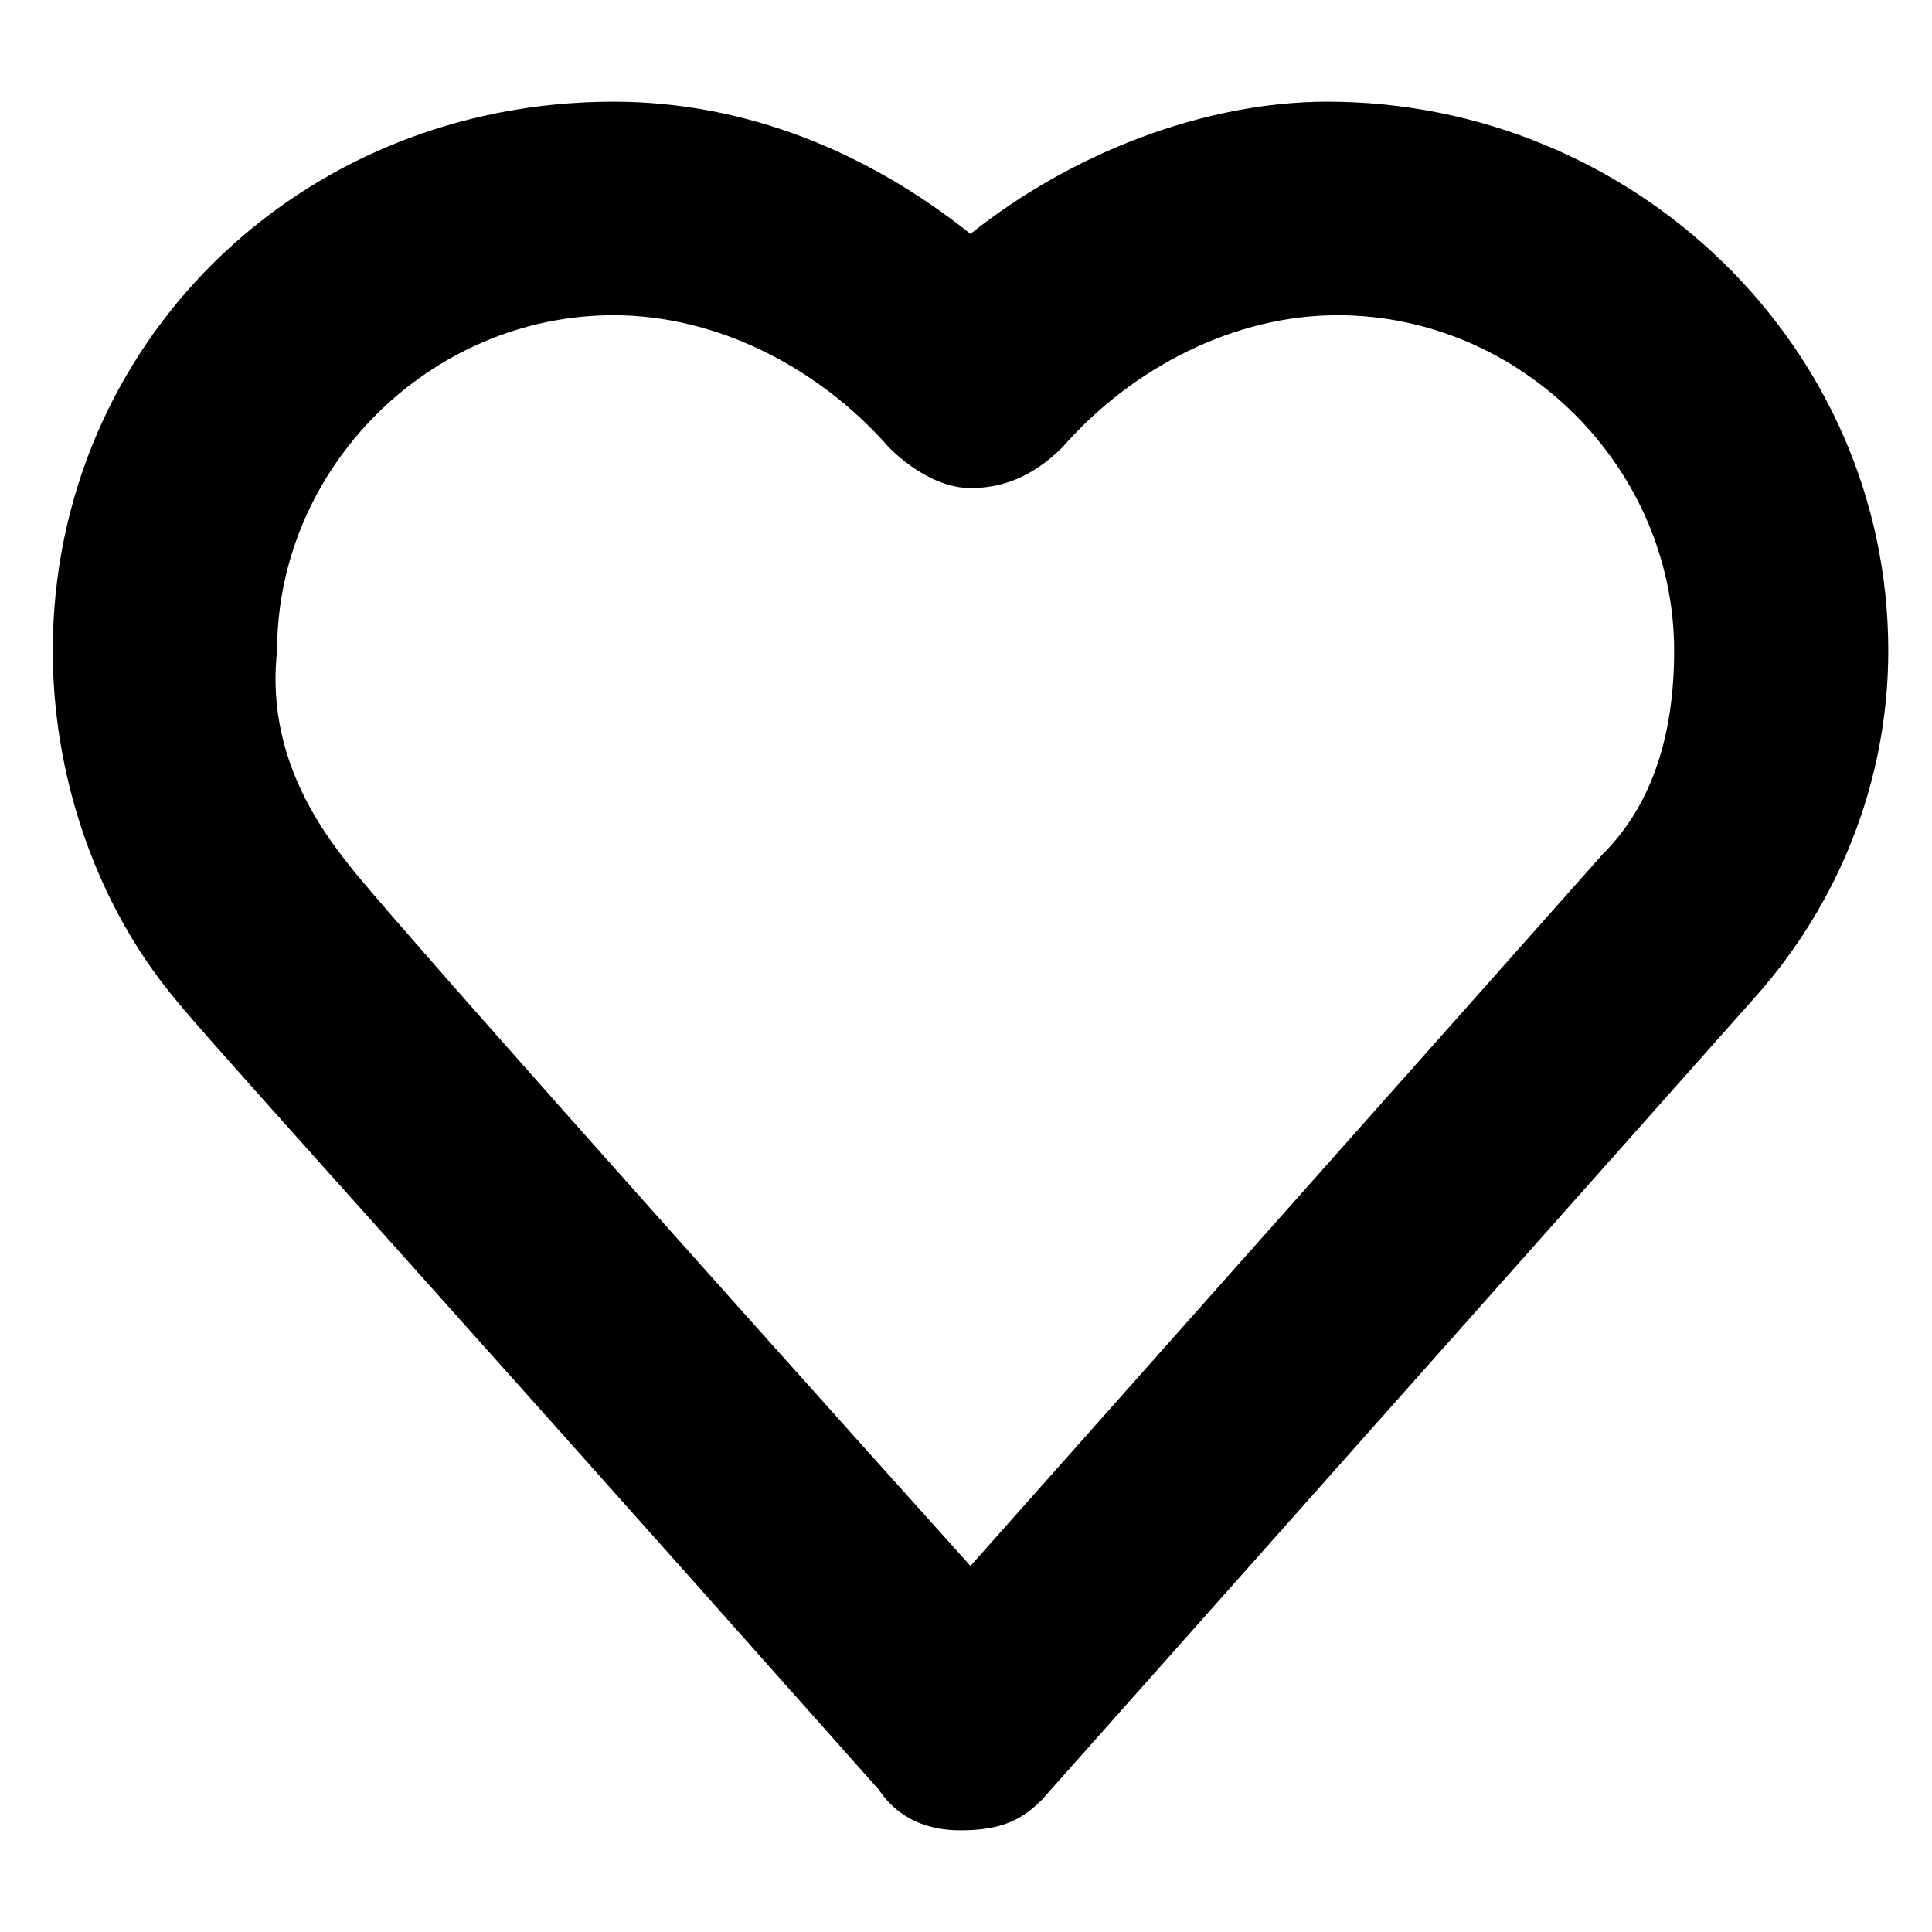
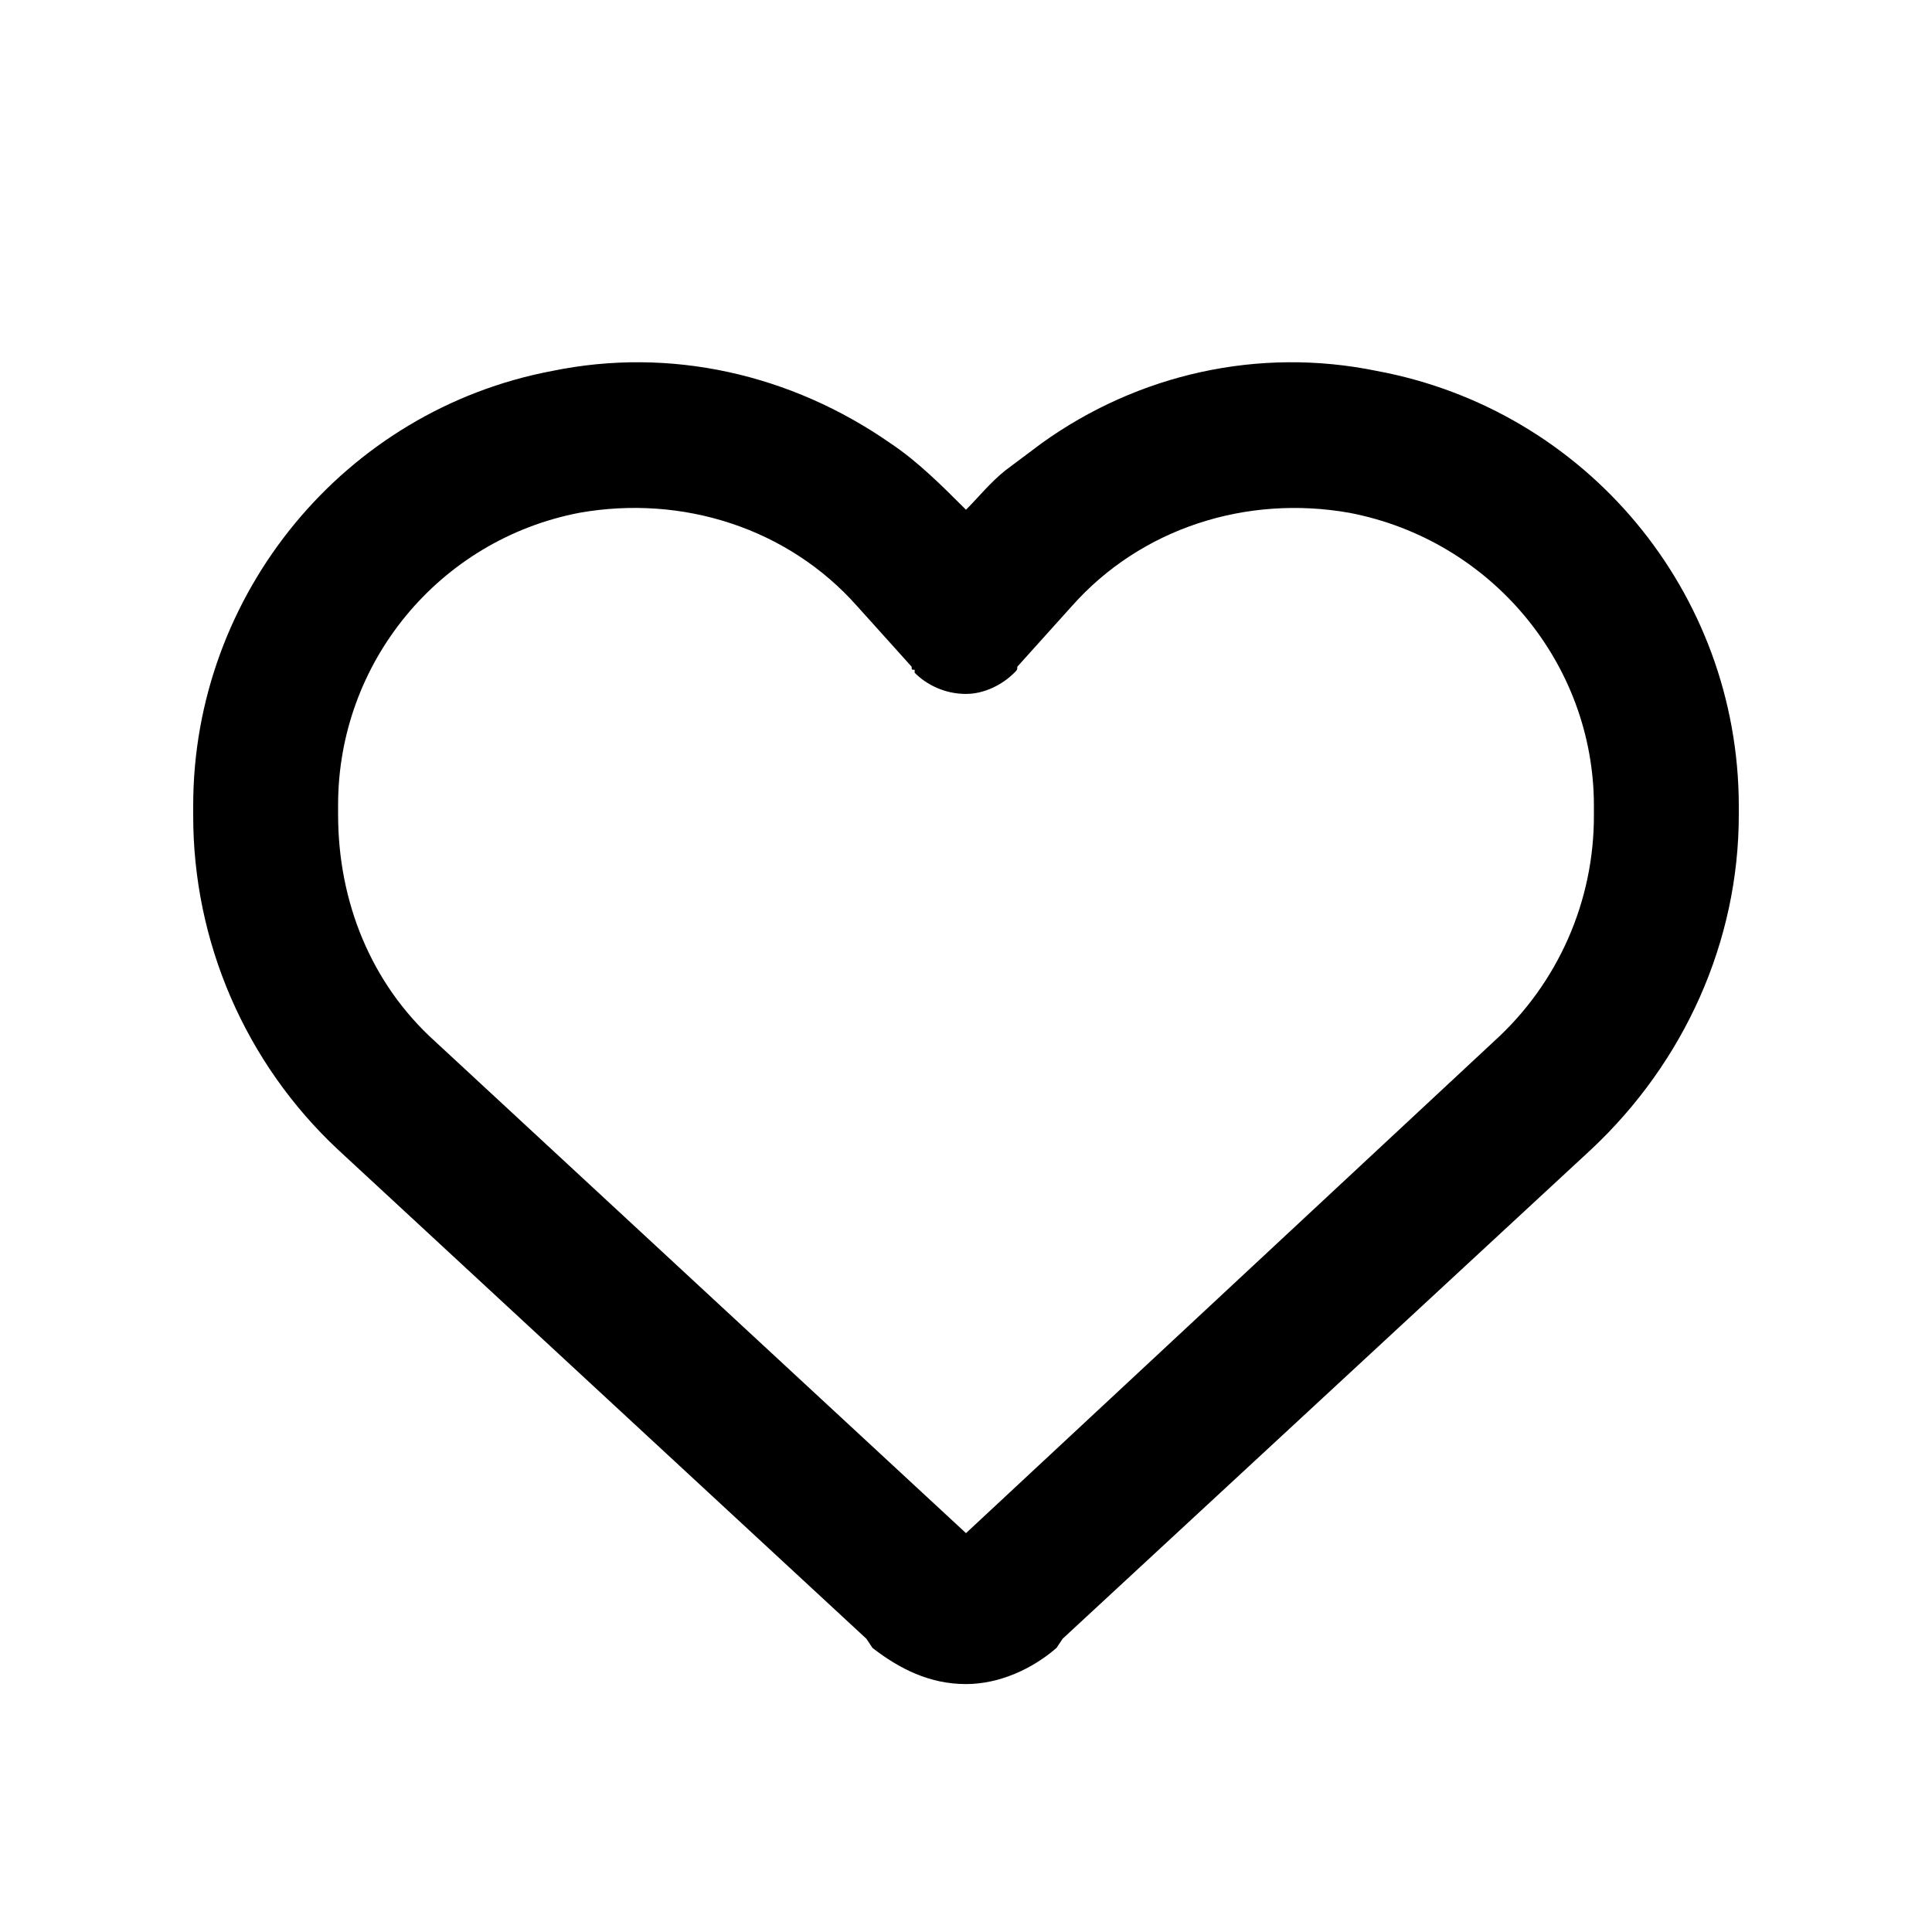
- <svg xmlns="http://www.w3.org/2000/svg" width="24px" height="24px" viewBox="0 0 19 17" fill="blue">
-   <path d="M9.444 17C9.143 17 8.842 16.9 8.642 16.6C3.226 10.5 1.923 9.1 1.622 8.7C0.92 7.8 0.519 6.6 0.519 5.4C0.519 2.4 2.925 0 6.034 0C7.338 0 8.541 0.5 9.544 1.3C10.547 0.5 11.851 0 13.054 0C16.062 0 18.57 2.4 18.57 5.4C18.57 6.7 18.068 7.9 17.266 8.8L10.246 16.7C10.046 16.9 9.845 17 9.444 17ZM3.427 7.5C3.728 7.9 6.937 11.5 9.544 14.4L15.762 7.4C16.263 6.9 16.464 6.2 16.464 5.4C16.464 3.6 14.959 2.1 13.154 2.1C12.152 2.1 11.149 2.6 10.447 3.4C10.146 3.7 9.845 3.8 9.544 3.8C9.243 3.8 8.942 3.6 8.742 3.4C8.04 2.6 7.037 2.1 6.034 2.1C4.229 2.1 2.725 3.6 2.725 5.4C2.625 6.3 3.026 7 3.427 7.5C3.326 7.5 3.326 7.5 3.427 7.5Z" fill="black" />
+ <svg xmlns="http://www.w3.org/2000/svg" viewBox="0 0 40 40" fill="#000">
+   <path d="m18.063 34.117-.125-.188L7 23.804a9.458 9.458 0 0 1-3-6.938v-.187c0-4.375 3.125-8.188 7.438-9 2.437-.5 4.937.062 7 1.5.562.375 1.062.875 1.562 1.375.25-.25.5-.563.813-.813l.75-.562c2-1.438 4.5-2 6.937-1.5a9.167 9.167 0 0 1 7.5 9v.188c0 2.624-1.125 5.124-3.063 6.937L22 33.929l-.125.188c-.5.437-1.188.75-1.875.75-.75 0-1.375-.313-1.938-.75Zm.875-20.25c-.063 0-.063 0-.063-.063l-1.125-1.25c-1.438-1.625-3.625-2.313-5.75-1.938a6.158 6.158 0 0 0-5 6.063v.188c0 1.812.688 3.5 2 4.687l11 10.188 10.938-10.188A6.289 6.289 0 0 0 33 16.866v-.187c0-2.937-2.125-5.5-5.063-6.062-2.125-.376-4.312.312-5.75 1.937l-1.125 1.25c0 .063 0 .063-.062.125-.25.25-.625.438-1 .438-.438 0-.813-.188-1.063-.438v-.063Z" />
</svg>
